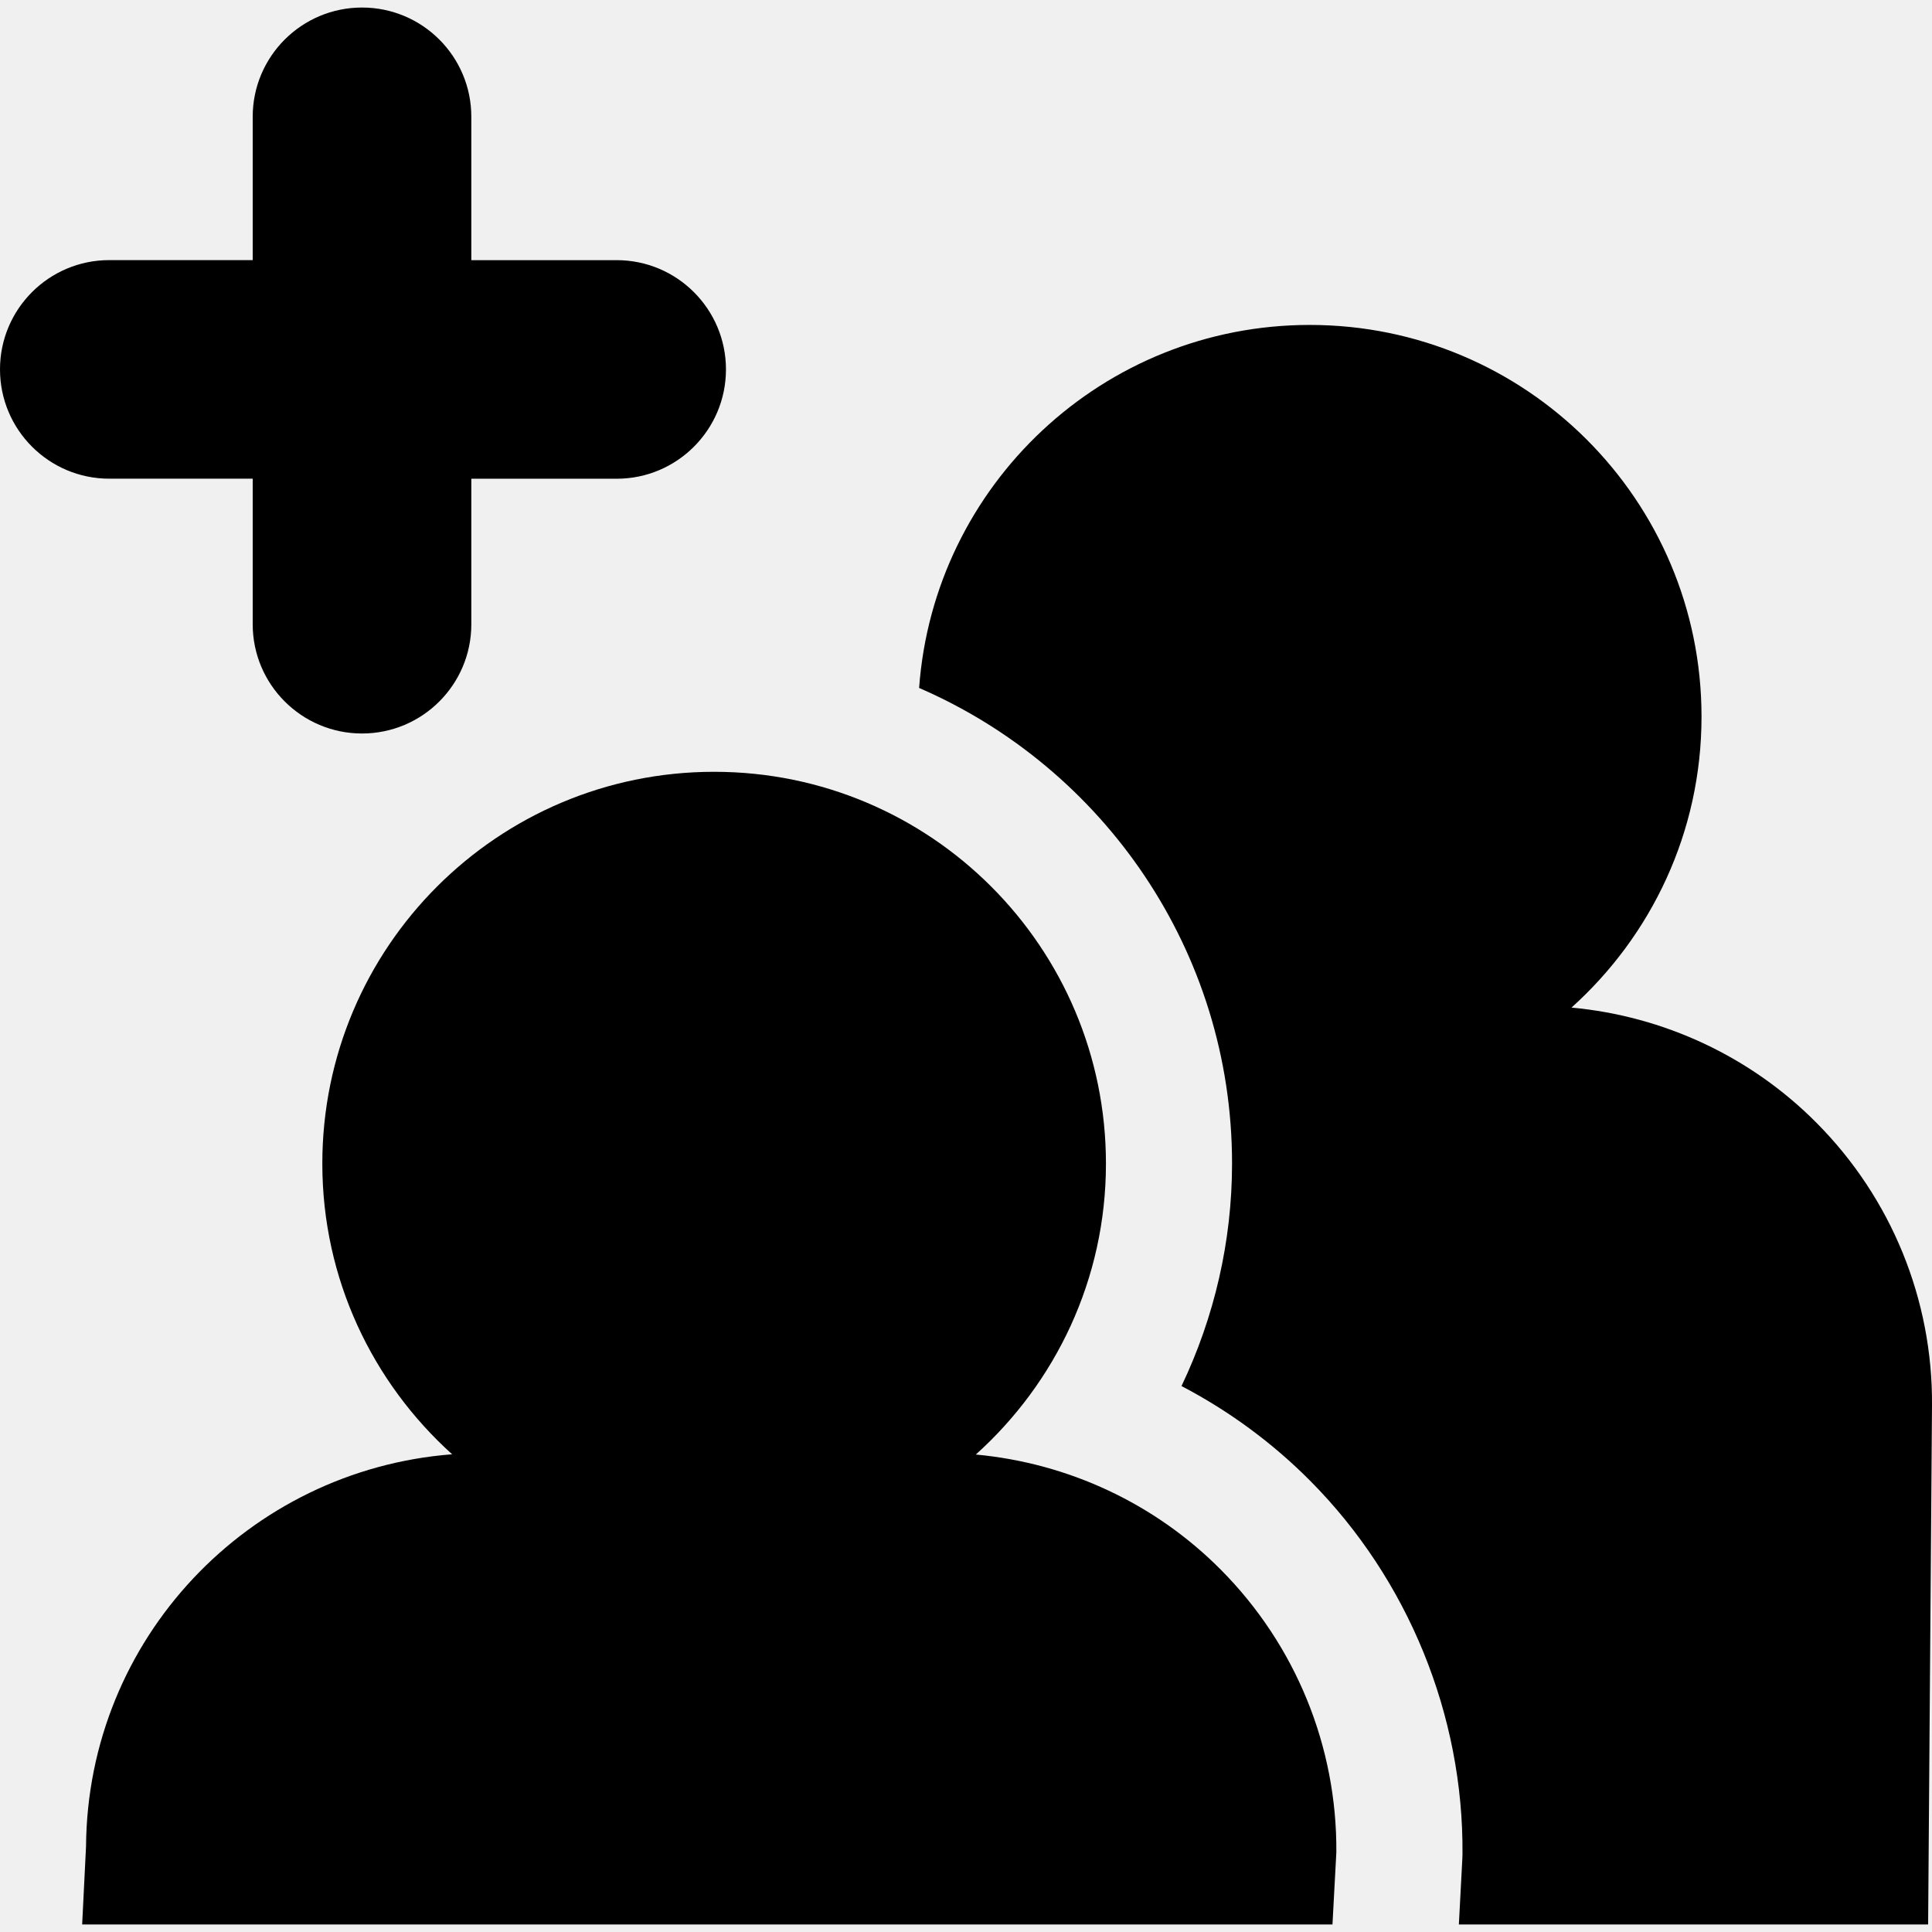
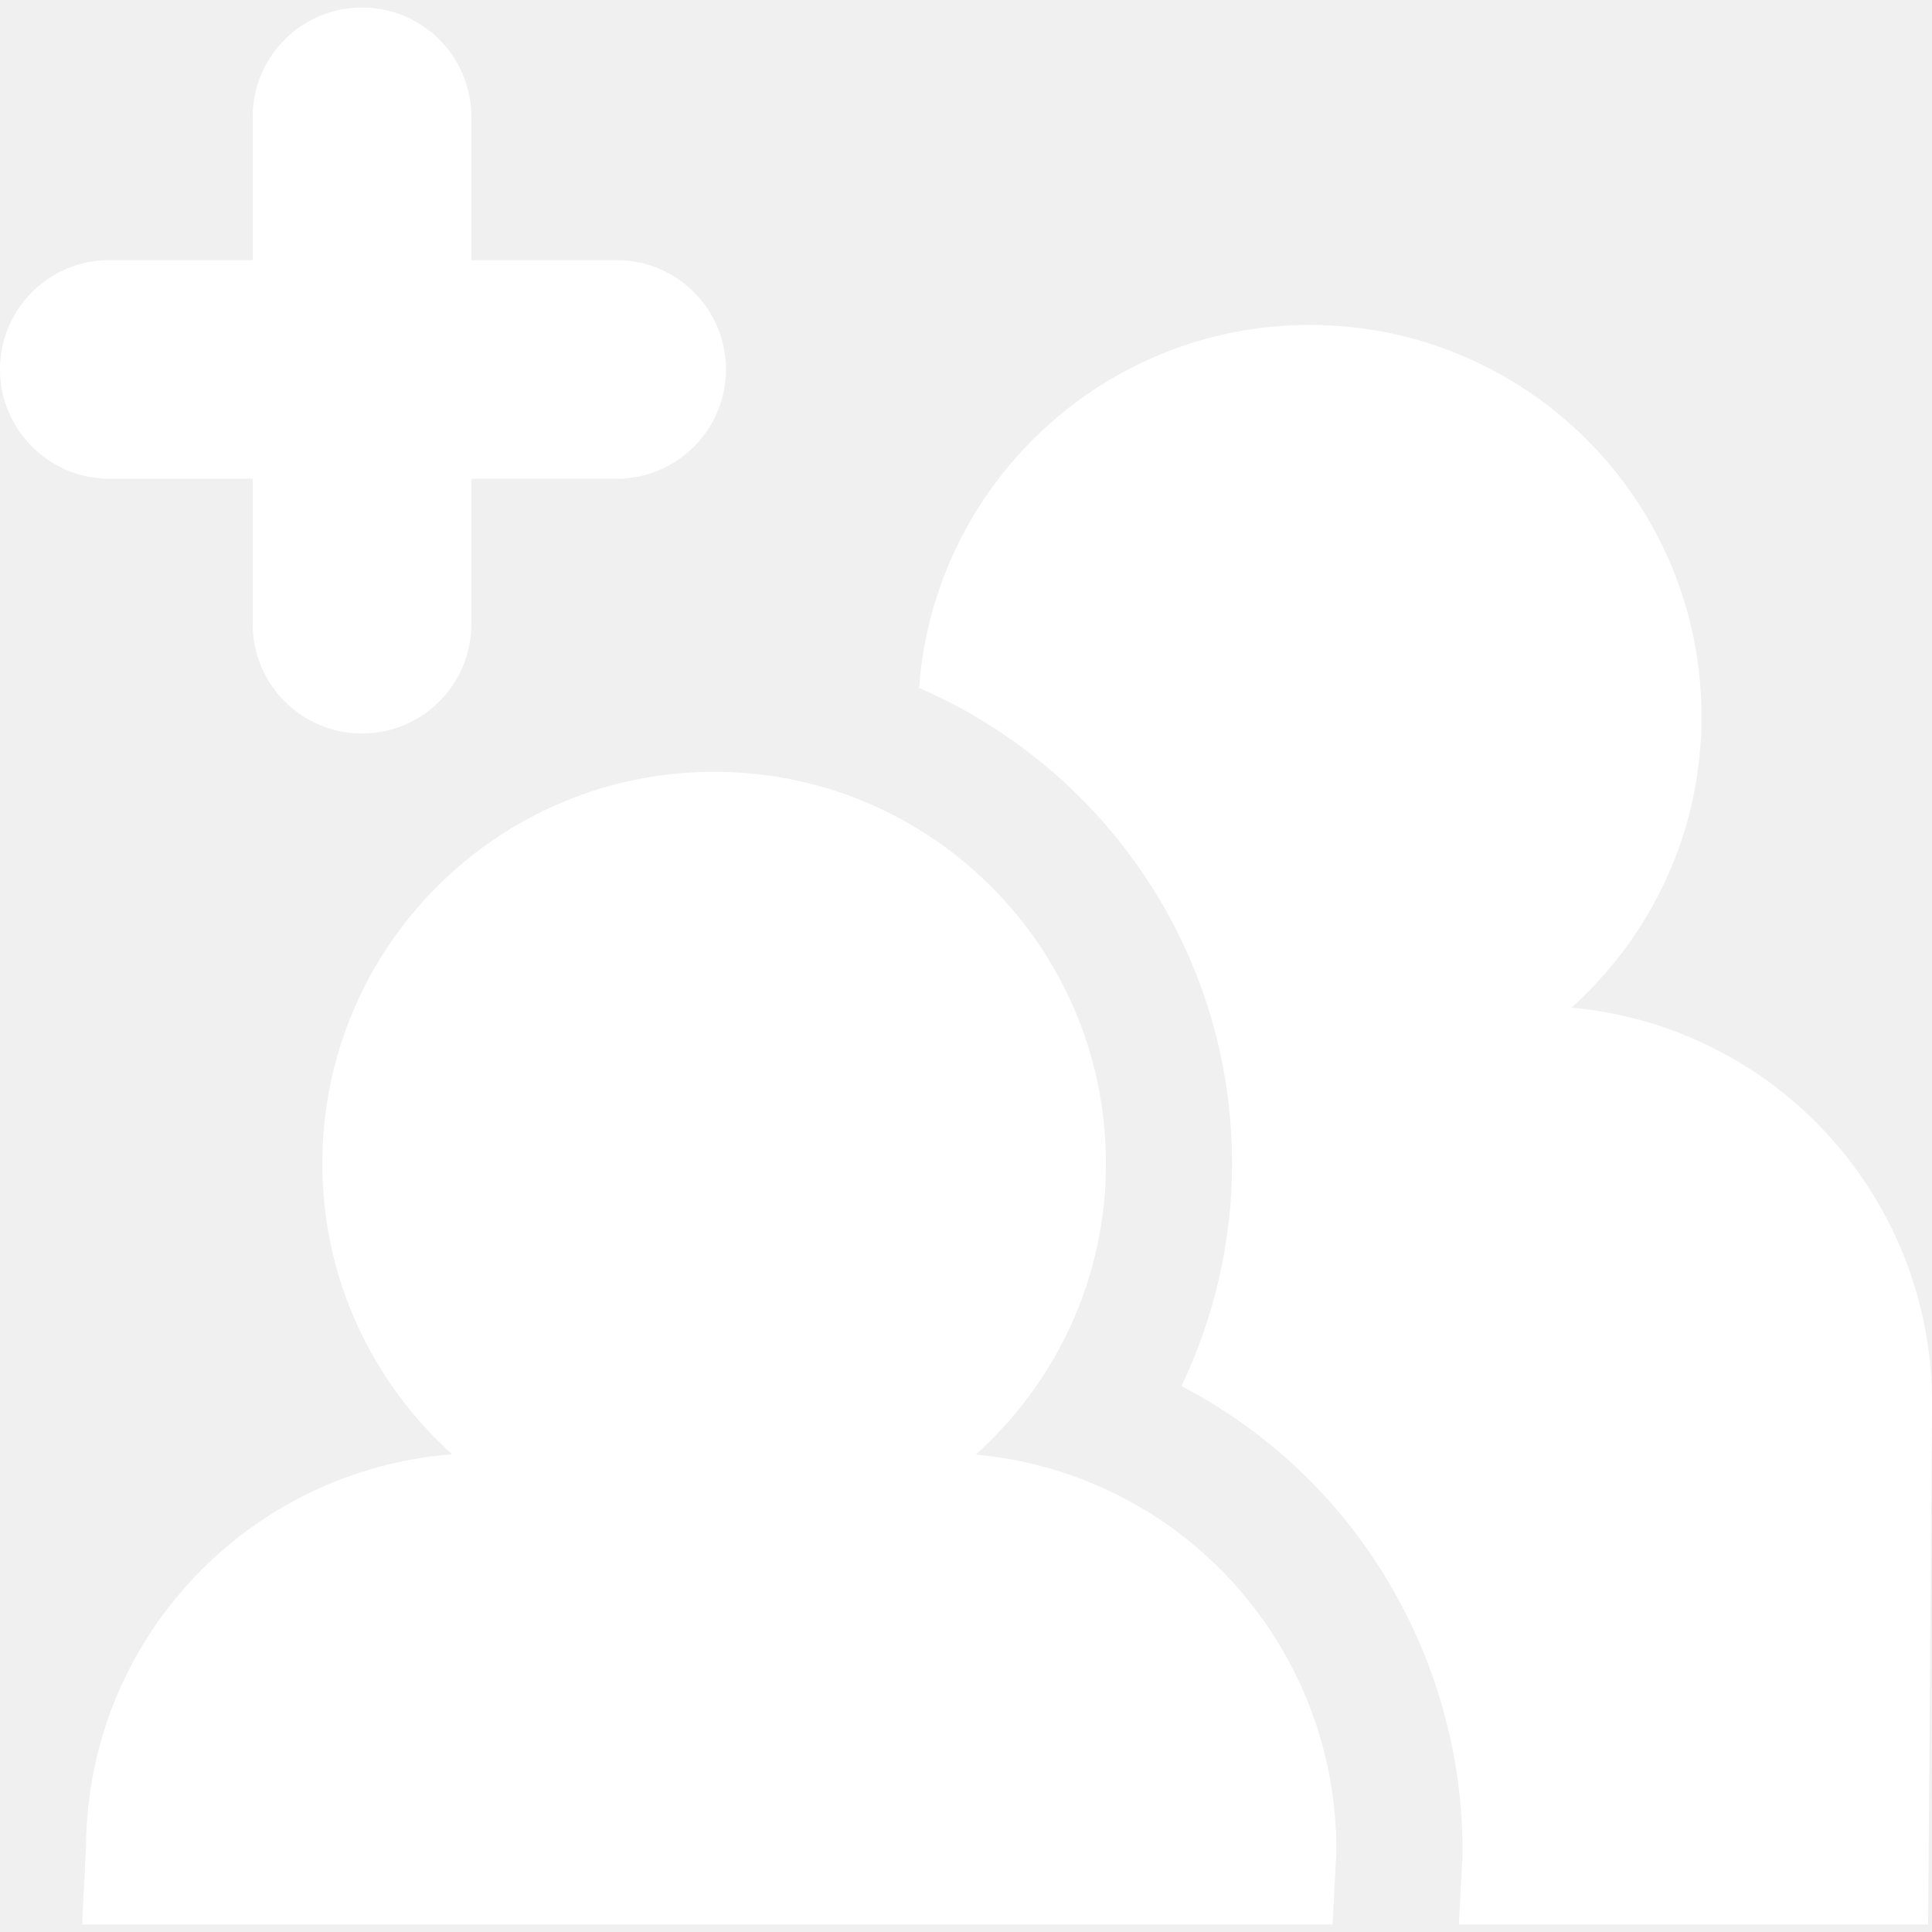
<svg xmlns="http://www.w3.org/2000/svg" version="1.1" id="Capa_1" x="0px" y="0px" width="45.902px" height="45.902px" viewBox="0 0 45.902 45.902" style="enable-background:new 0 0 45.902 45.902;" xml:space="preserve">
+   <style>
+ 		 path{
+ 		 fill: #fff;
+ 		 }
+ 	 </style>
  <g>
    <g>
      <path d="M43.162,26.681c-1.564-1.578-3.631-2.539-5.825-2.742c1.894-1.704,3.089-4.164,3.089-6.912    c0-5.141-4.166-9.307-9.308-9.307c-4.911,0-8.932,3.804-9.281,8.625c4.369,1.89,7.435,6.244,7.435,11.299    c0,1.846-0.42,3.65-1.201,5.287c1.125,0.588,2.162,1.348,3.066,2.26c2.318,2.334,3.635,5.561,3.61,8.851l-0.002,0.067    l-0.002,0.057l-0.082,1.557h11.149l0.092-12.33C45.921,30.878,44.936,28.466,43.162,26.681z" />
      <path d="M23.184,34.558c1.893-1.703,3.092-4.164,3.092-6.912c0-5.142-4.168-9.309-9.309-9.309c-5.142,0-9.309,4.167-9.309,9.309    c0,2.743,1.194,5.202,3.084,6.906c-4.84,0.375-8.663,4.383-8.698,9.318l-0.092,1.853h14.153h15.553l0.092-1.714    c0.018-2.514-0.968-4.926-2.741-6.711C27.443,35.719,25.377,34.761,23.184,34.558z" />
      <path d="M6.004,11.374v3.458c0,1.432,1.164,2.595,2.597,2.595c1.435,0,2.597-1.163,2.597-2.595v-3.458h3.454    c1.433,0,2.596-1.164,2.596-2.597c0-1.432-1.163-2.596-2.596-2.596h-3.454V2.774c0-1.433-1.162-2.595-2.597-2.595    c-1.433,0-2.597,1.162-2.597,2.595V6.18H2.596C1.161,6.18,0,7.344,0,8.776c0,1.433,1.161,2.597,2.596,2.597H6.004z" />
    </g>
  </g>
  <g>
</g>
  <g>
</g>
  <g>
</g>
  <g>
</g>
  <g>
</g>
  <g>
</g>
  <g>
</g>
  <g>
</g>
  <g>
</g>
  <g>
</g>
  <g>
</g>
  <g>
</g>
  <g>
</g>
  <g>
</g>
  <g>
</g>
</svg>
